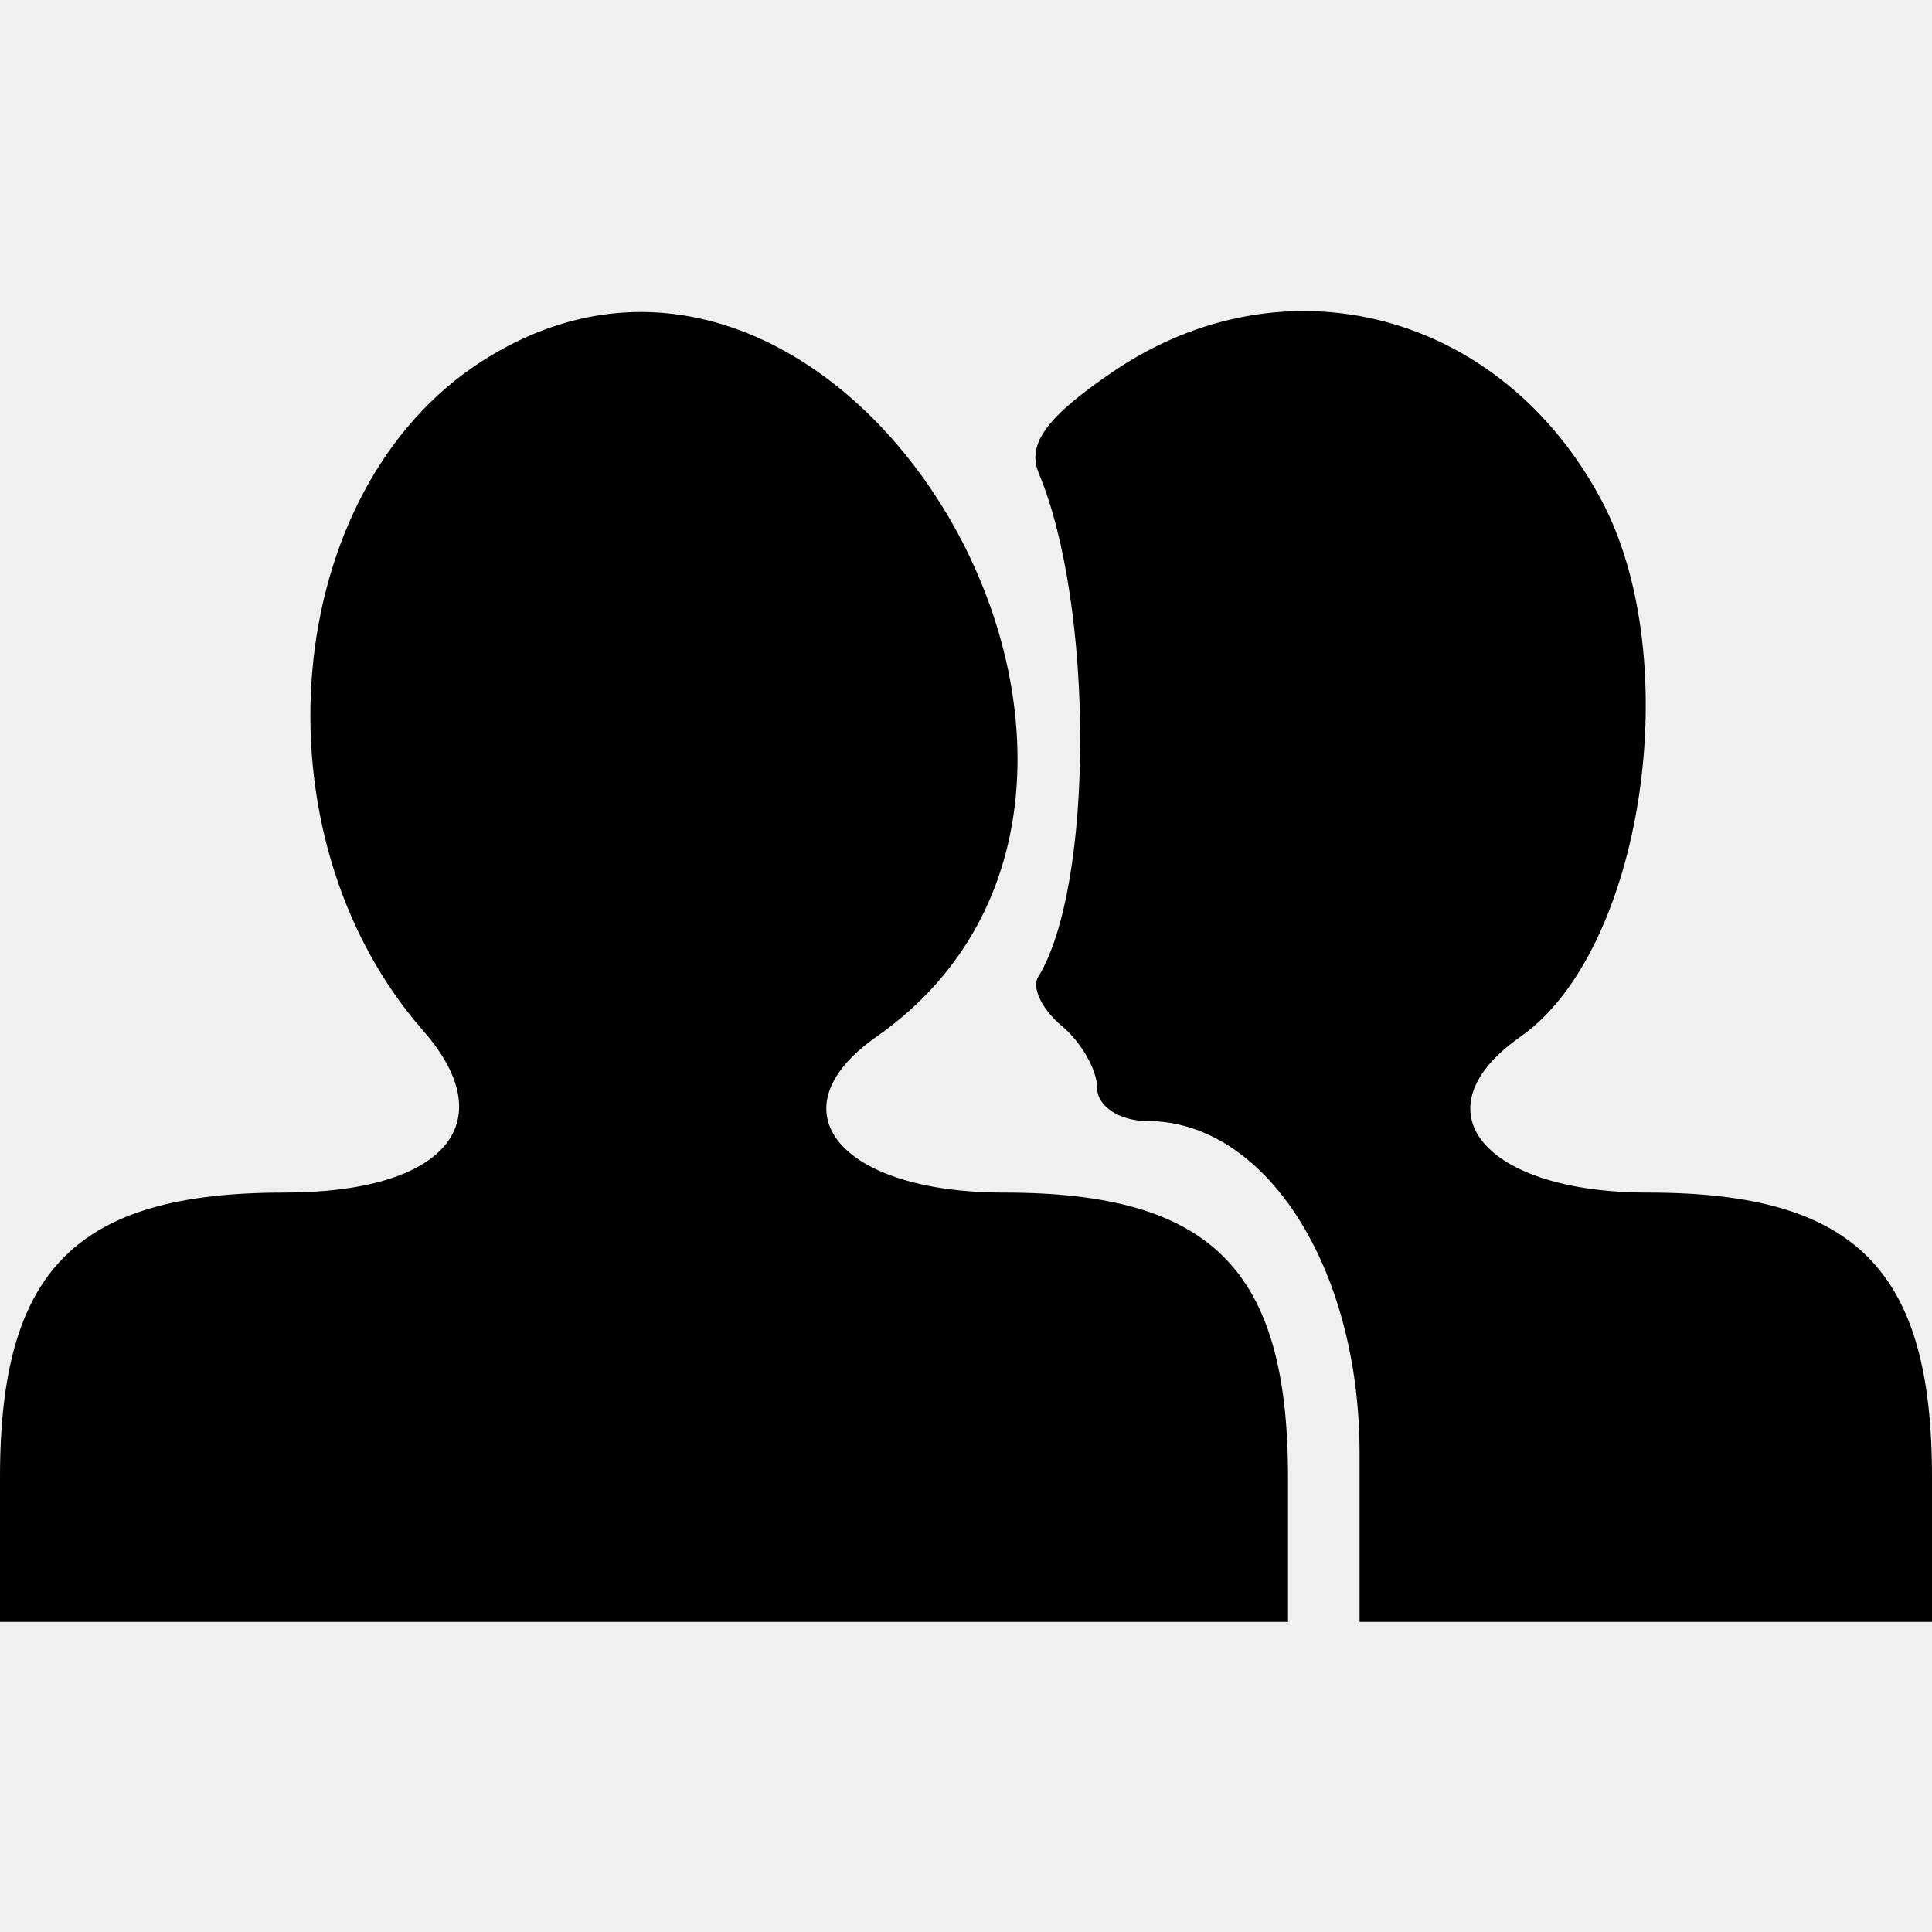
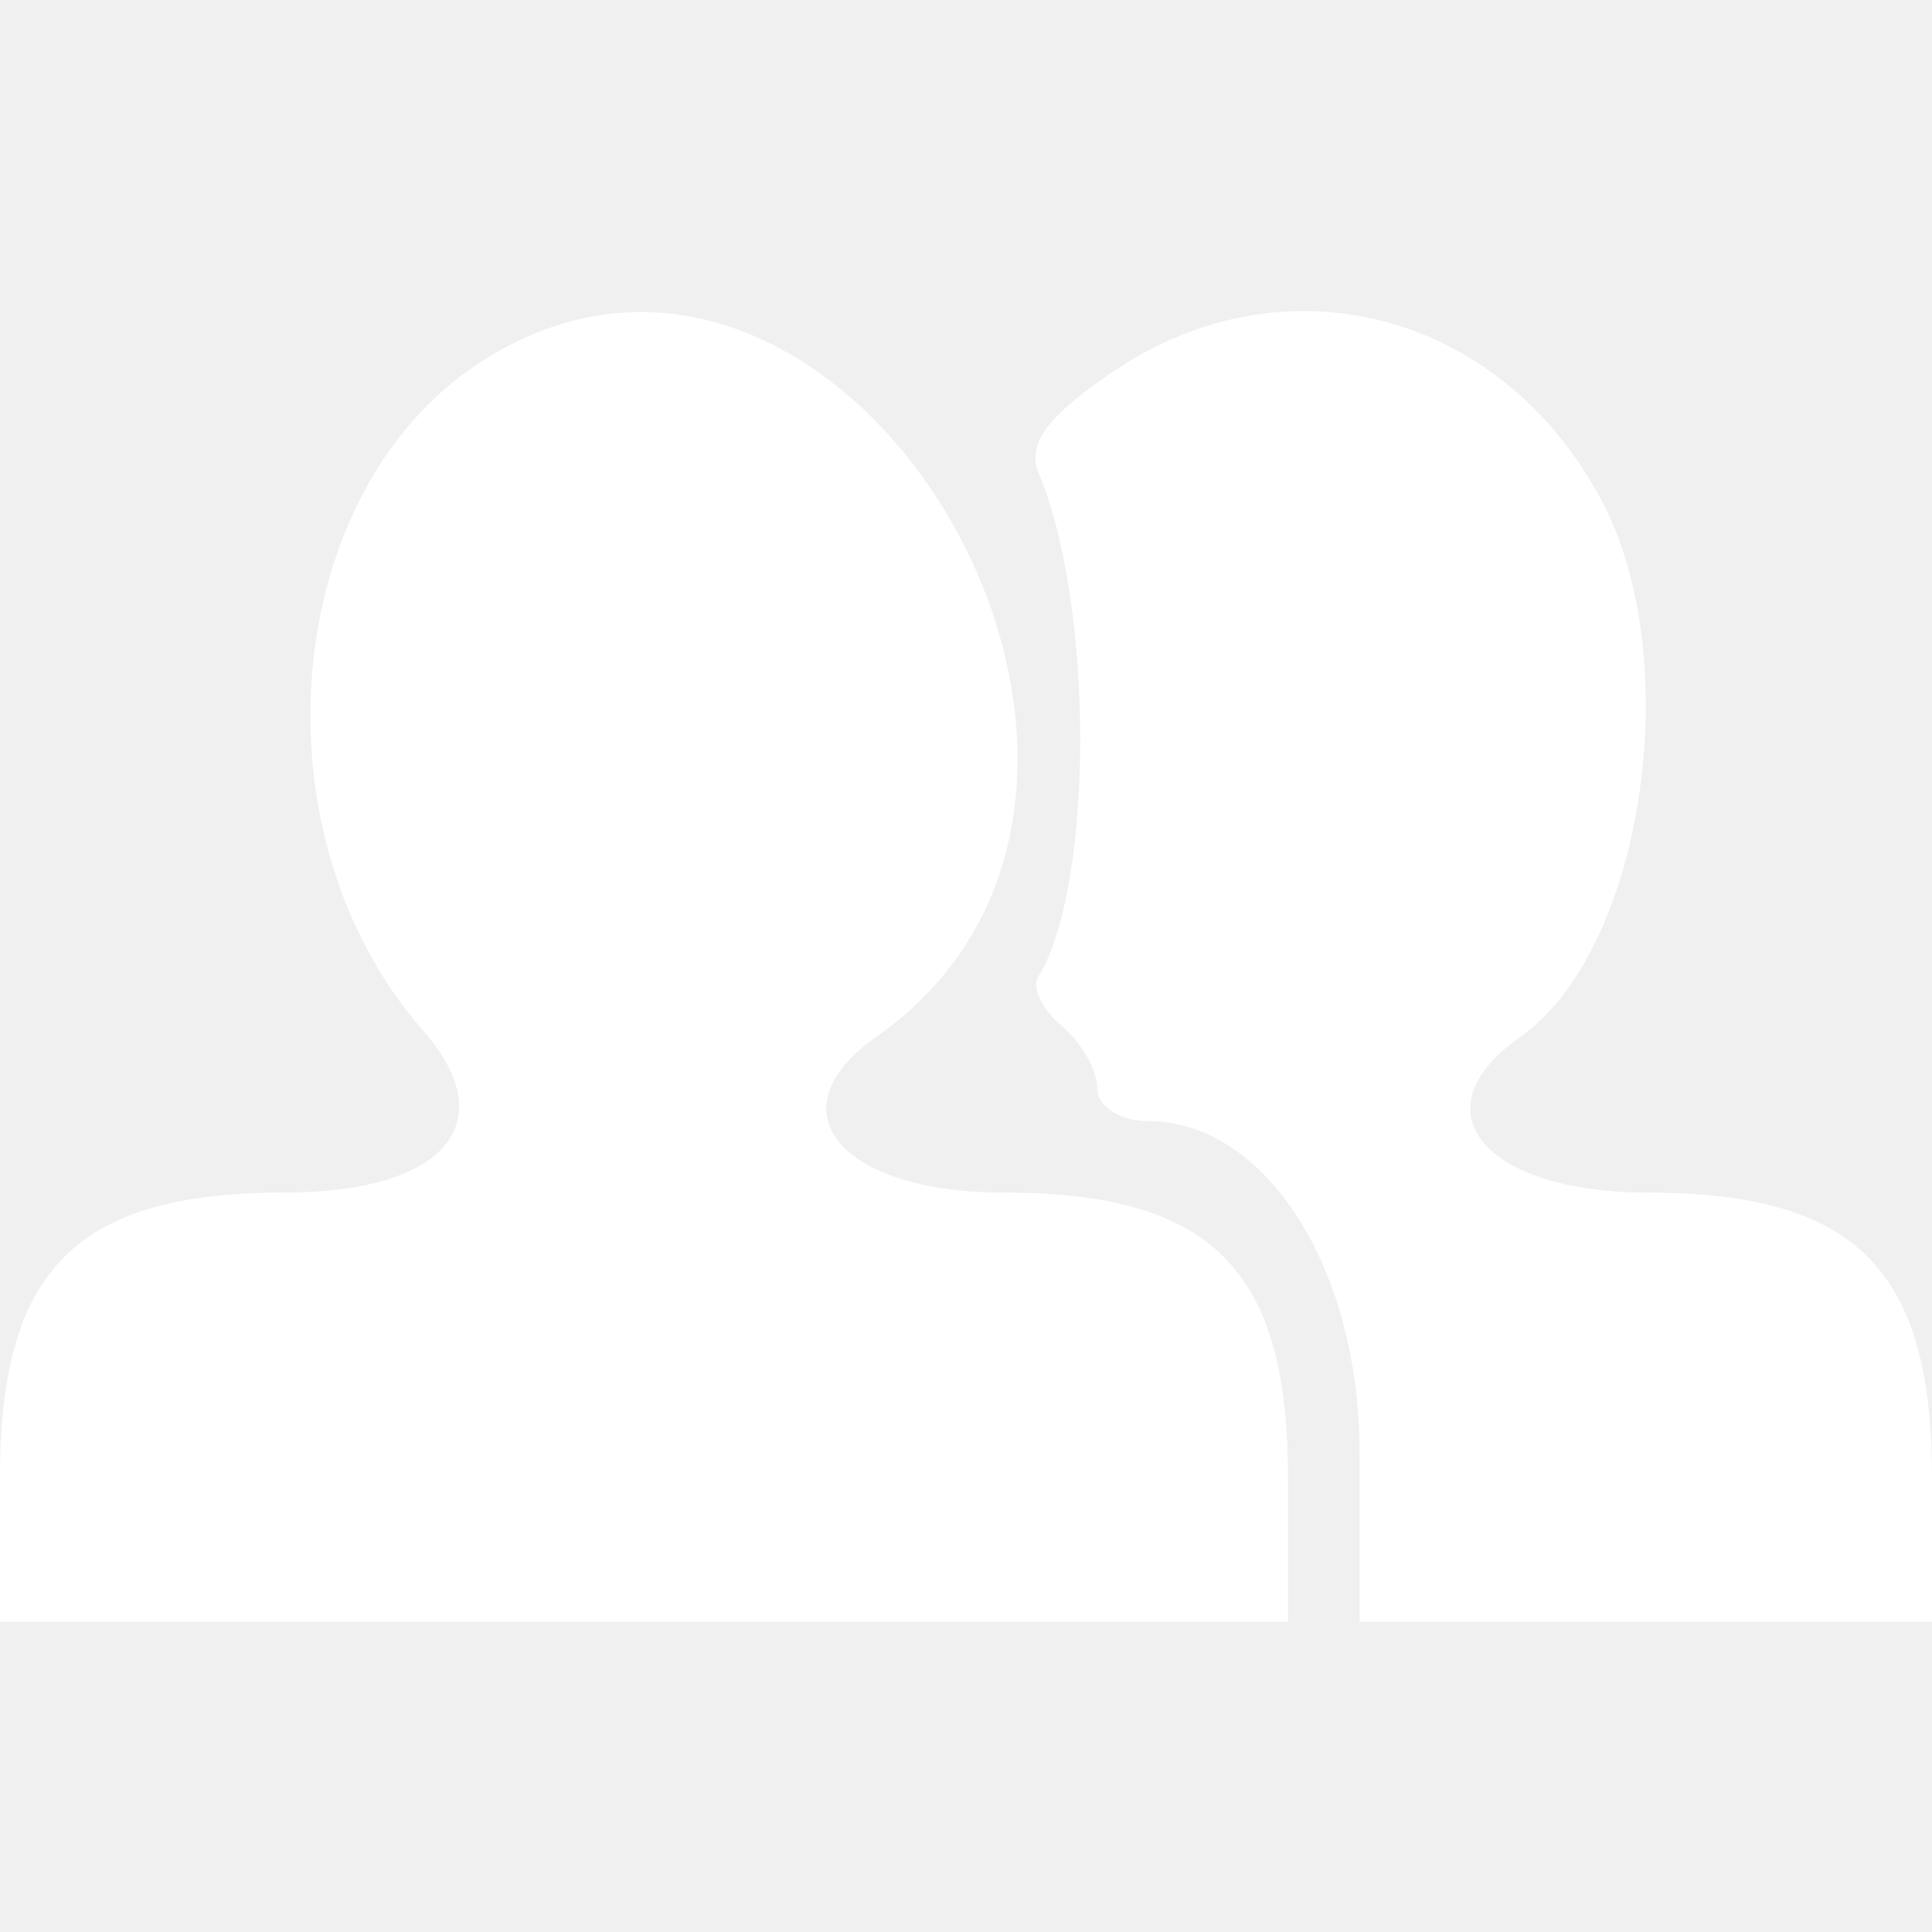
<svg xmlns="http://www.w3.org/2000/svg" id="svg" version="1.1" width="400" height="400" viewBox="0, 0, 400,400">
  <g id="svgg">
-     <path id="path0" d="M99.783 74.780 C 58.123 101.455,51.870 172.599,87.601 213.381 C 104.376 232.528,92.014 246.914,58.785 246.914 C 15.878 246.914,0.000 262.817,0.000 305.793 L 0.000 335.802 133.333 335.802 L 266.667 335.802 266.667 305.793 C 266.667 262.817,250.789 246.914,207.881 246.914 C 173.746 246.914,159.763 229.842,181.453 214.650 C 255.063 163.092,175.273 26.442,99.783 74.780 M230.411 76.969 C 216.686 86.295,212.544 91.957,215.058 97.957 C 226.564 125.425,226.490 183.579,214.925 202.292 C 213.566 204.490,215.763 209.034,219.807 212.391 C 223.852 215.747,227.160 221.555,227.160 225.296 C 227.160 229.038,231.827 232.099,237.531 232.099 C 262.035 232.099,281.481 262.471,281.481 300.741 L 281.481 335.802 340.741 335.802 L 400.000 335.802 400.000 305.793 C 400.000 262.817,384.122 246.914,341.215 246.914 C 307.080 246.914,293.096 229.842,314.786 214.650 C 340.126 196.901,349.226 136.802,331.597 103.627 C 310.827 64.541,266.057 52.747,230.411 76.969 " stroke="none" fill="#000000" fill-rule="evenodd" />
+     <path id="path0" d="M99.783 74.780 C 58.123 101.455,51.870 172.599,87.601 213.381 C 104.376 232.528,92.014 246.914,58.785 246.914 C 15.878 246.914,0.000 262.817,0.000 305.793 L 0.000 335.802 133.333 335.802 L 266.667 335.802 266.667 305.793 C 266.667 262.817,250.789 246.914,207.881 246.914 C 173.746 246.914,159.763 229.842,181.453 214.650 C 255.063 163.092,175.273 26.442,99.783 74.780 M230.411 76.969 C 216.686 86.295,212.544 91.957,215.058 97.957 C 226.564 125.425,226.490 183.579,214.925 202.292 C 213.566 204.490,215.763 209.034,219.807 212.391 C 223.852 215.747,227.160 221.555,227.160 225.296 C 227.160 229.038,231.827 232.099,237.531 232.099 C 262.035 232.099,281.481 262.471,281.481 300.741 L 281.481 335.802 340.741 335.802 L 400.000 335.802 400.000 305.793 C 400.000 262.817,384.122 246.914,341.215 246.914 C 307.080 246.914,293.096 229.842,314.786 214.650 C 340.126 196.901,349.226 136.802,331.597 103.627 C 310.827 64.541,266.057 52.747,230.411 76.969 " stroke="none" fill="#FFFFFF" fill-rule="evenodd" />
  </g>
</svg>
